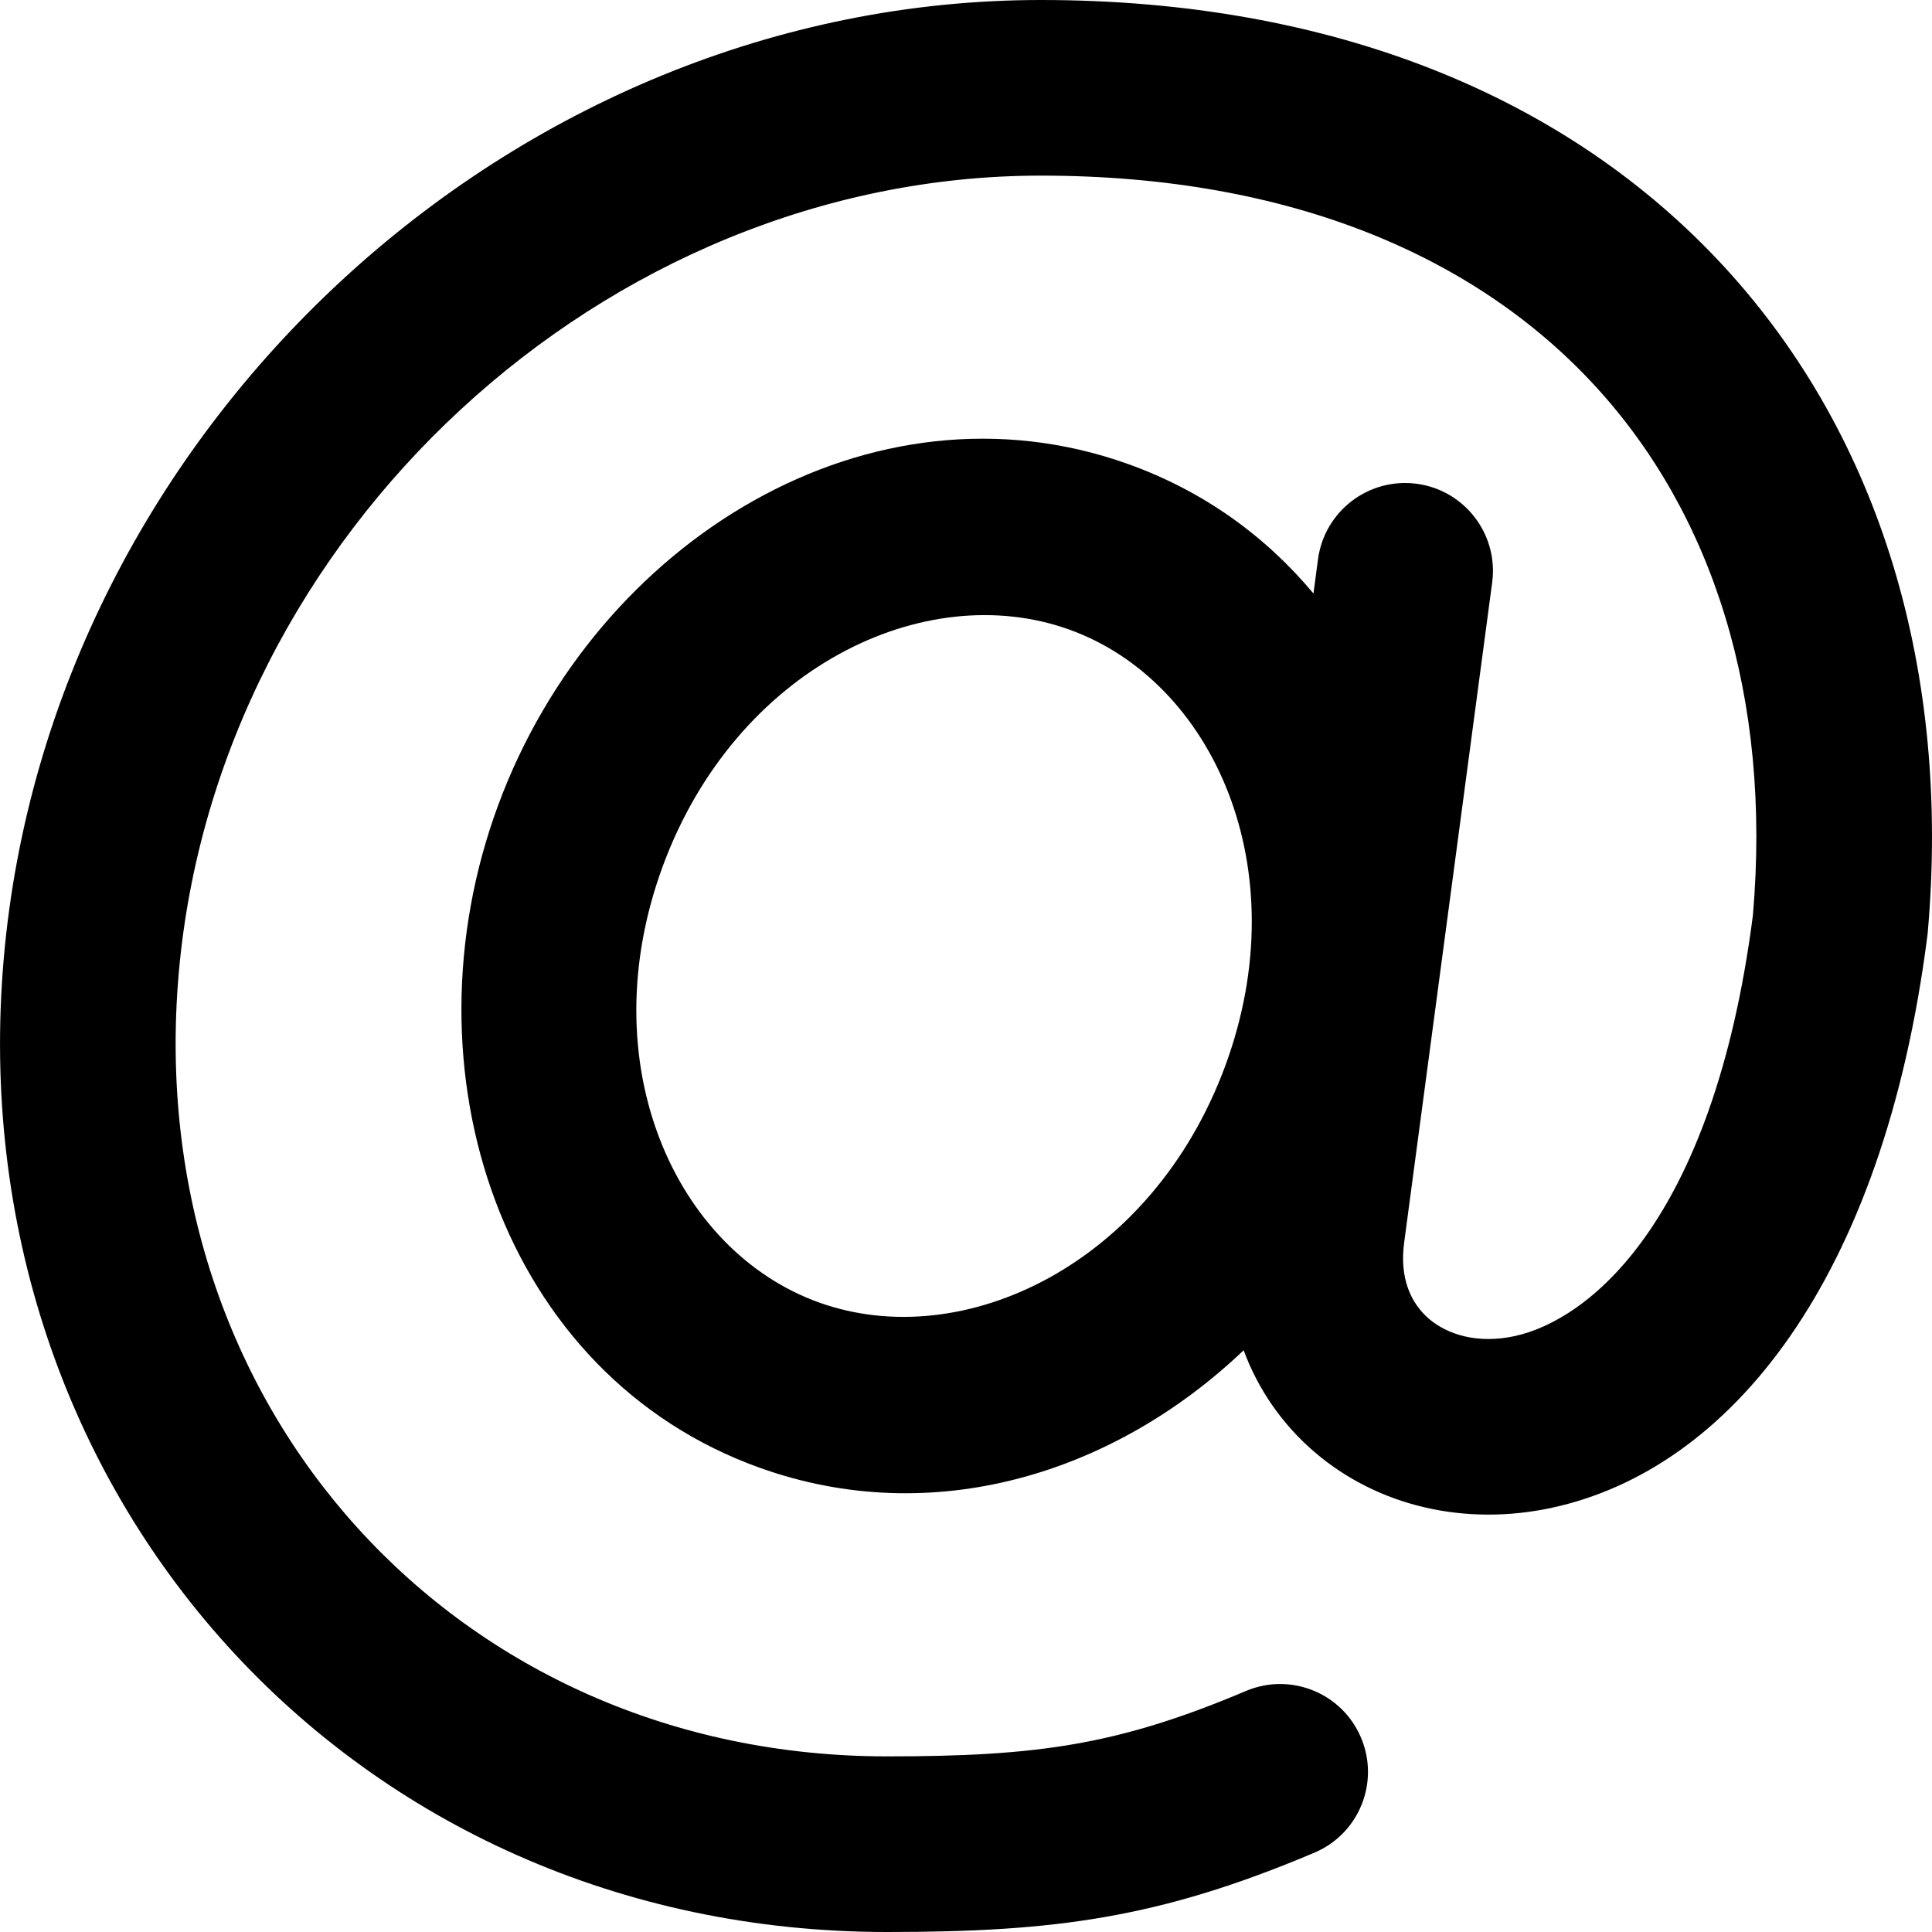
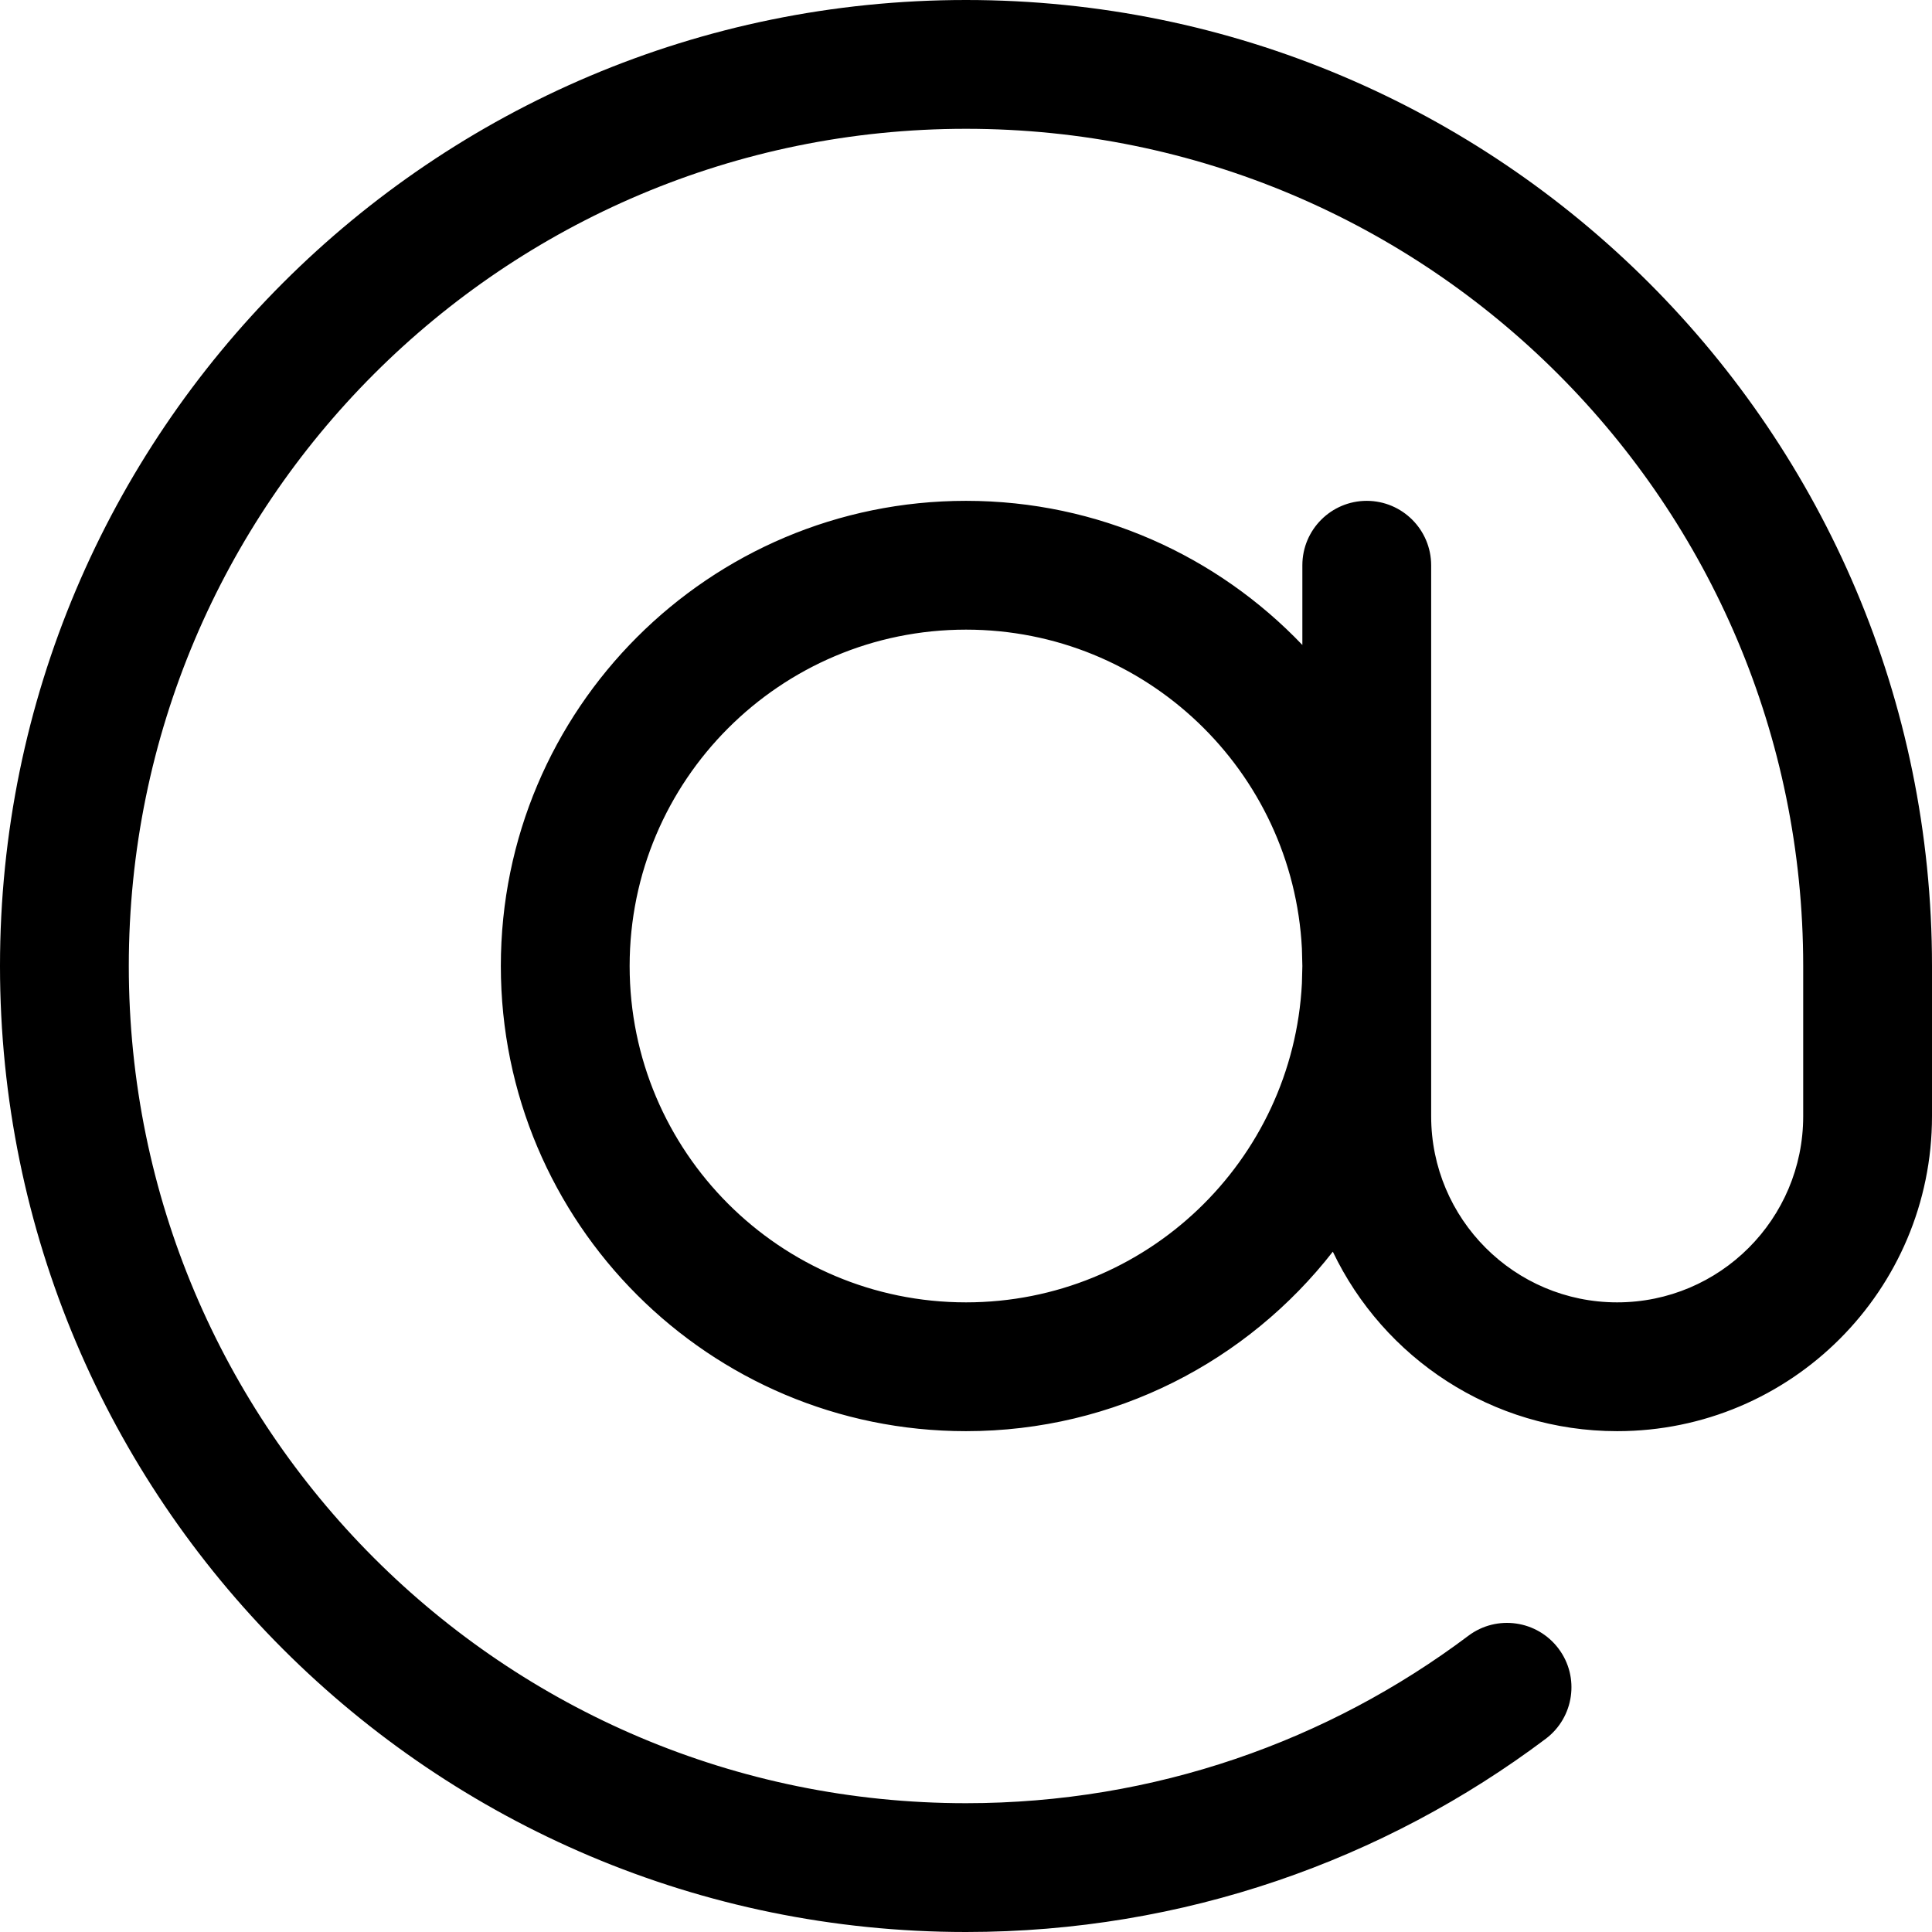
- <svg xmlns="http://www.w3.org/2000/svg" viewBox="0 0 20 20">
-   <path fill-rule="evenodd" clip-rule="evenodd" d="M1.85 10.079C2.246 5.521 6.264 1.818 10.775 1.818C13.382 1.818 15.297 2.672 16.514 3.997C17.729 5.319 18.341 7.212 18.146 9.476C17.731 12.687 16.423 13.67 15.681 13.831C15.289 13.916 14.979 13.812 14.791 13.651C14.614 13.498 14.482 13.242 14.537 12.854L15.447 6.029C15.513 5.532 15.163 5.074 14.666 5.008C14.168 4.942 13.711 5.291 13.644 5.789L13.597 6.144C13.104 5.553 12.462 5.085 11.682 4.805C9.022 3.851 6.17 5.59 5.157 8.335C4.142 11.082 5.196 14.237 7.864 15.194C9.653 15.836 11.529 15.26 12.874 13.978C13.025 14.386 13.275 14.745 13.605 15.029C14.261 15.593 15.165 15.803 16.067 15.608C17.909 15.208 19.496 13.254 19.952 9.688C19.954 9.676 19.955 9.664 19.956 9.652C20.192 6.965 19.475 4.532 17.853 2.766C16.228 0.998 13.789 0 10.775 0C5.307 0 0.516 4.438 0.039 9.921C-0.444 15.463 3.649 20 9.183 20C10.911 20 11.999 19.859 13.606 19.179C14.069 18.984 14.285 18.45 14.089 17.988C13.894 17.526 13.361 17.309 12.898 17.505C11.573 18.065 10.739 18.182 9.183 18.182C4.737 18.182 1.458 14.579 1.85 10.079ZM6.862 8.964C7.618 6.917 9.57 5.979 11.068 6.517C12.556 7.051 13.438 8.991 12.683 11.036C11.927 13.083 9.975 14.021 8.478 13.483C6.99 12.949 6.108 11.009 6.862 8.964Z" />
+ <svg xmlns="http://www.w3.org/2000/svg" viewBox="0 0 30 30">
+   <path d="M15 7.777C17.055 7.777 18.907 8.637 20.223 10.015V8.777C20.223 8.225 20.671 7.777 21.223 7.777C21.775 7.778 22.222 8.225 22.223 8.777V17.333C22.223 18.928 23.516 20.223 25.111 20.223C26.707 20.223 28 18.928 28 17.333V15C28 7.82 22.18 2 15 2C7.82 2 2 7.82 2 15C2 22.18 7.82 28 15 28C17.928 28 20.628 27.033 22.801 25.4C23.242 25.069 23.869 25.158 24.201 25.6C24.533 26.041 24.443 26.668 24.002 27C21.495 28.884 18.376 30 15 30C6.716 30 0 23.284 0 15C1.2886e-07 6.716 6.716 1.28852e-07 15 0C23.284 0 30 6.716 30 15V17.333C30 20.033 27.811 22.223 25.111 22.223C23.164 22.223 21.483 21.084 20.696 19.436C19.375 21.131 17.316 22.223 15 22.223C11.011 22.223 7.777 18.989 7.777 15C7.777 11.011 11.011 7.777 15 7.777ZM9.777 15C9.777 17.884 12.116 20.223 15 20.223C17.794 20.223 20.076 18.028 20.216 15.269L20.223 15L20.216 14.731C20.076 11.972 17.794 9.777 15 9.777C12.116 9.777 9.777 12.116 9.777 15Z" />
</svg>
